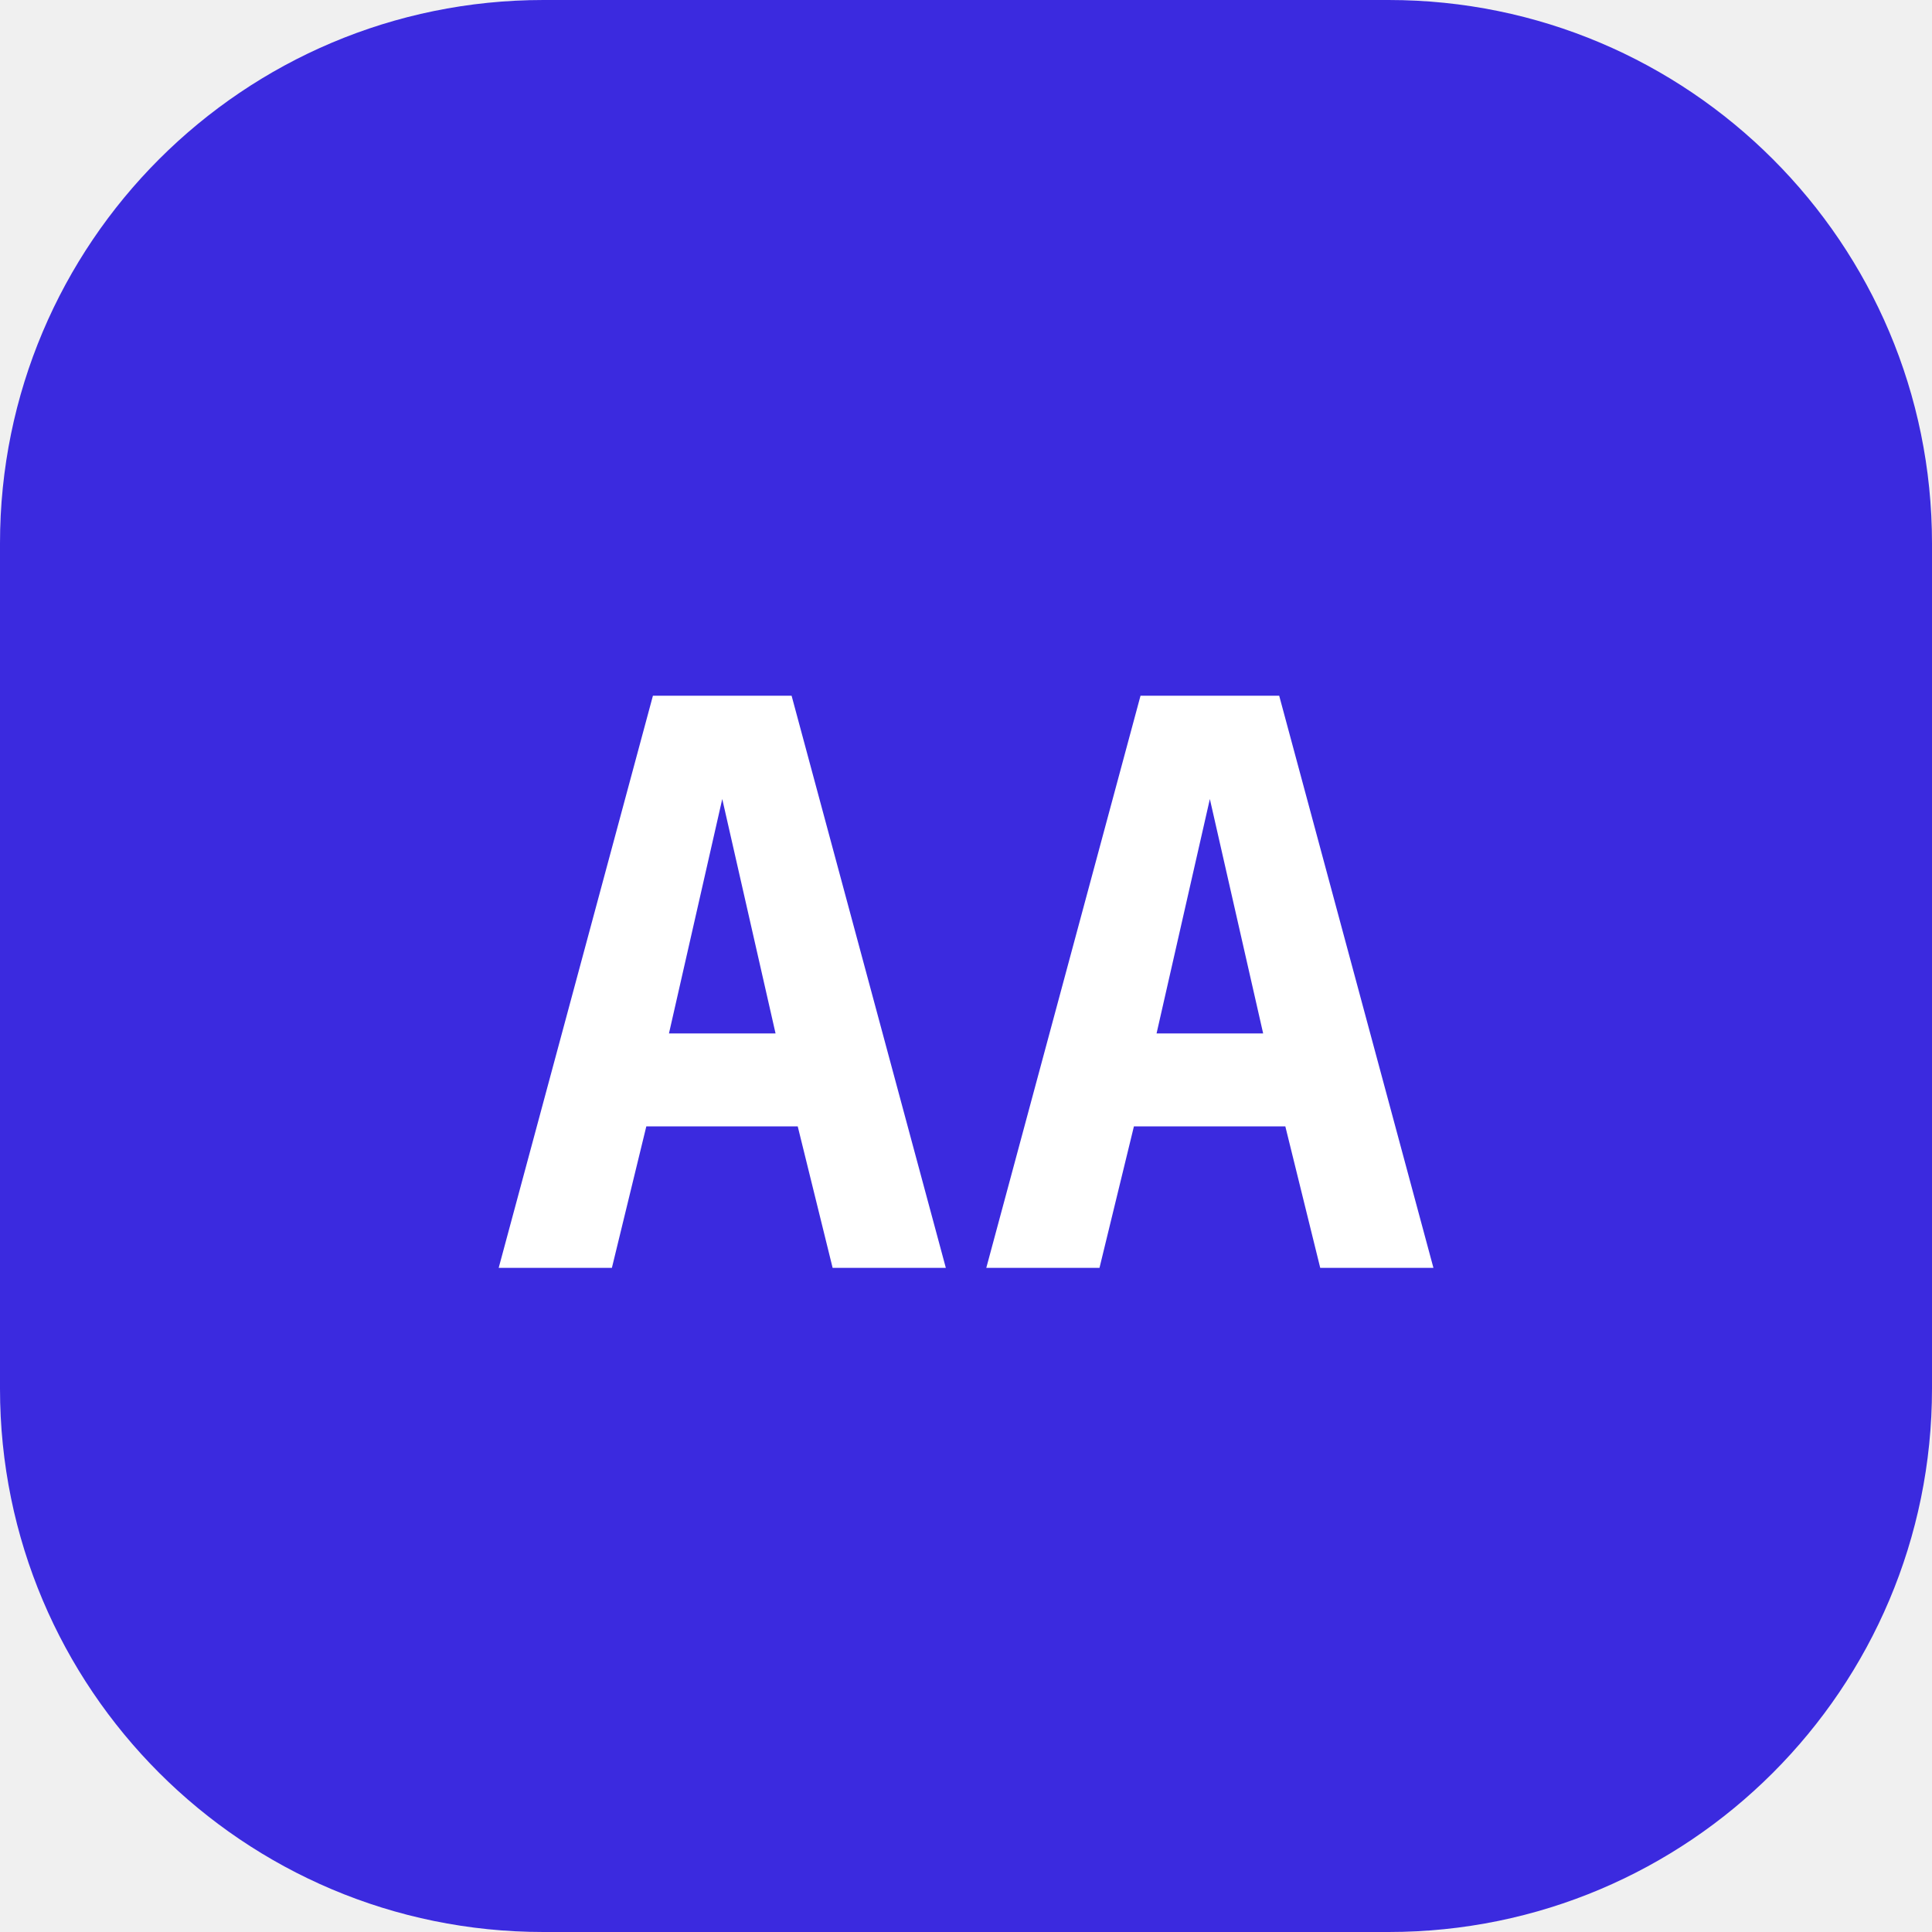
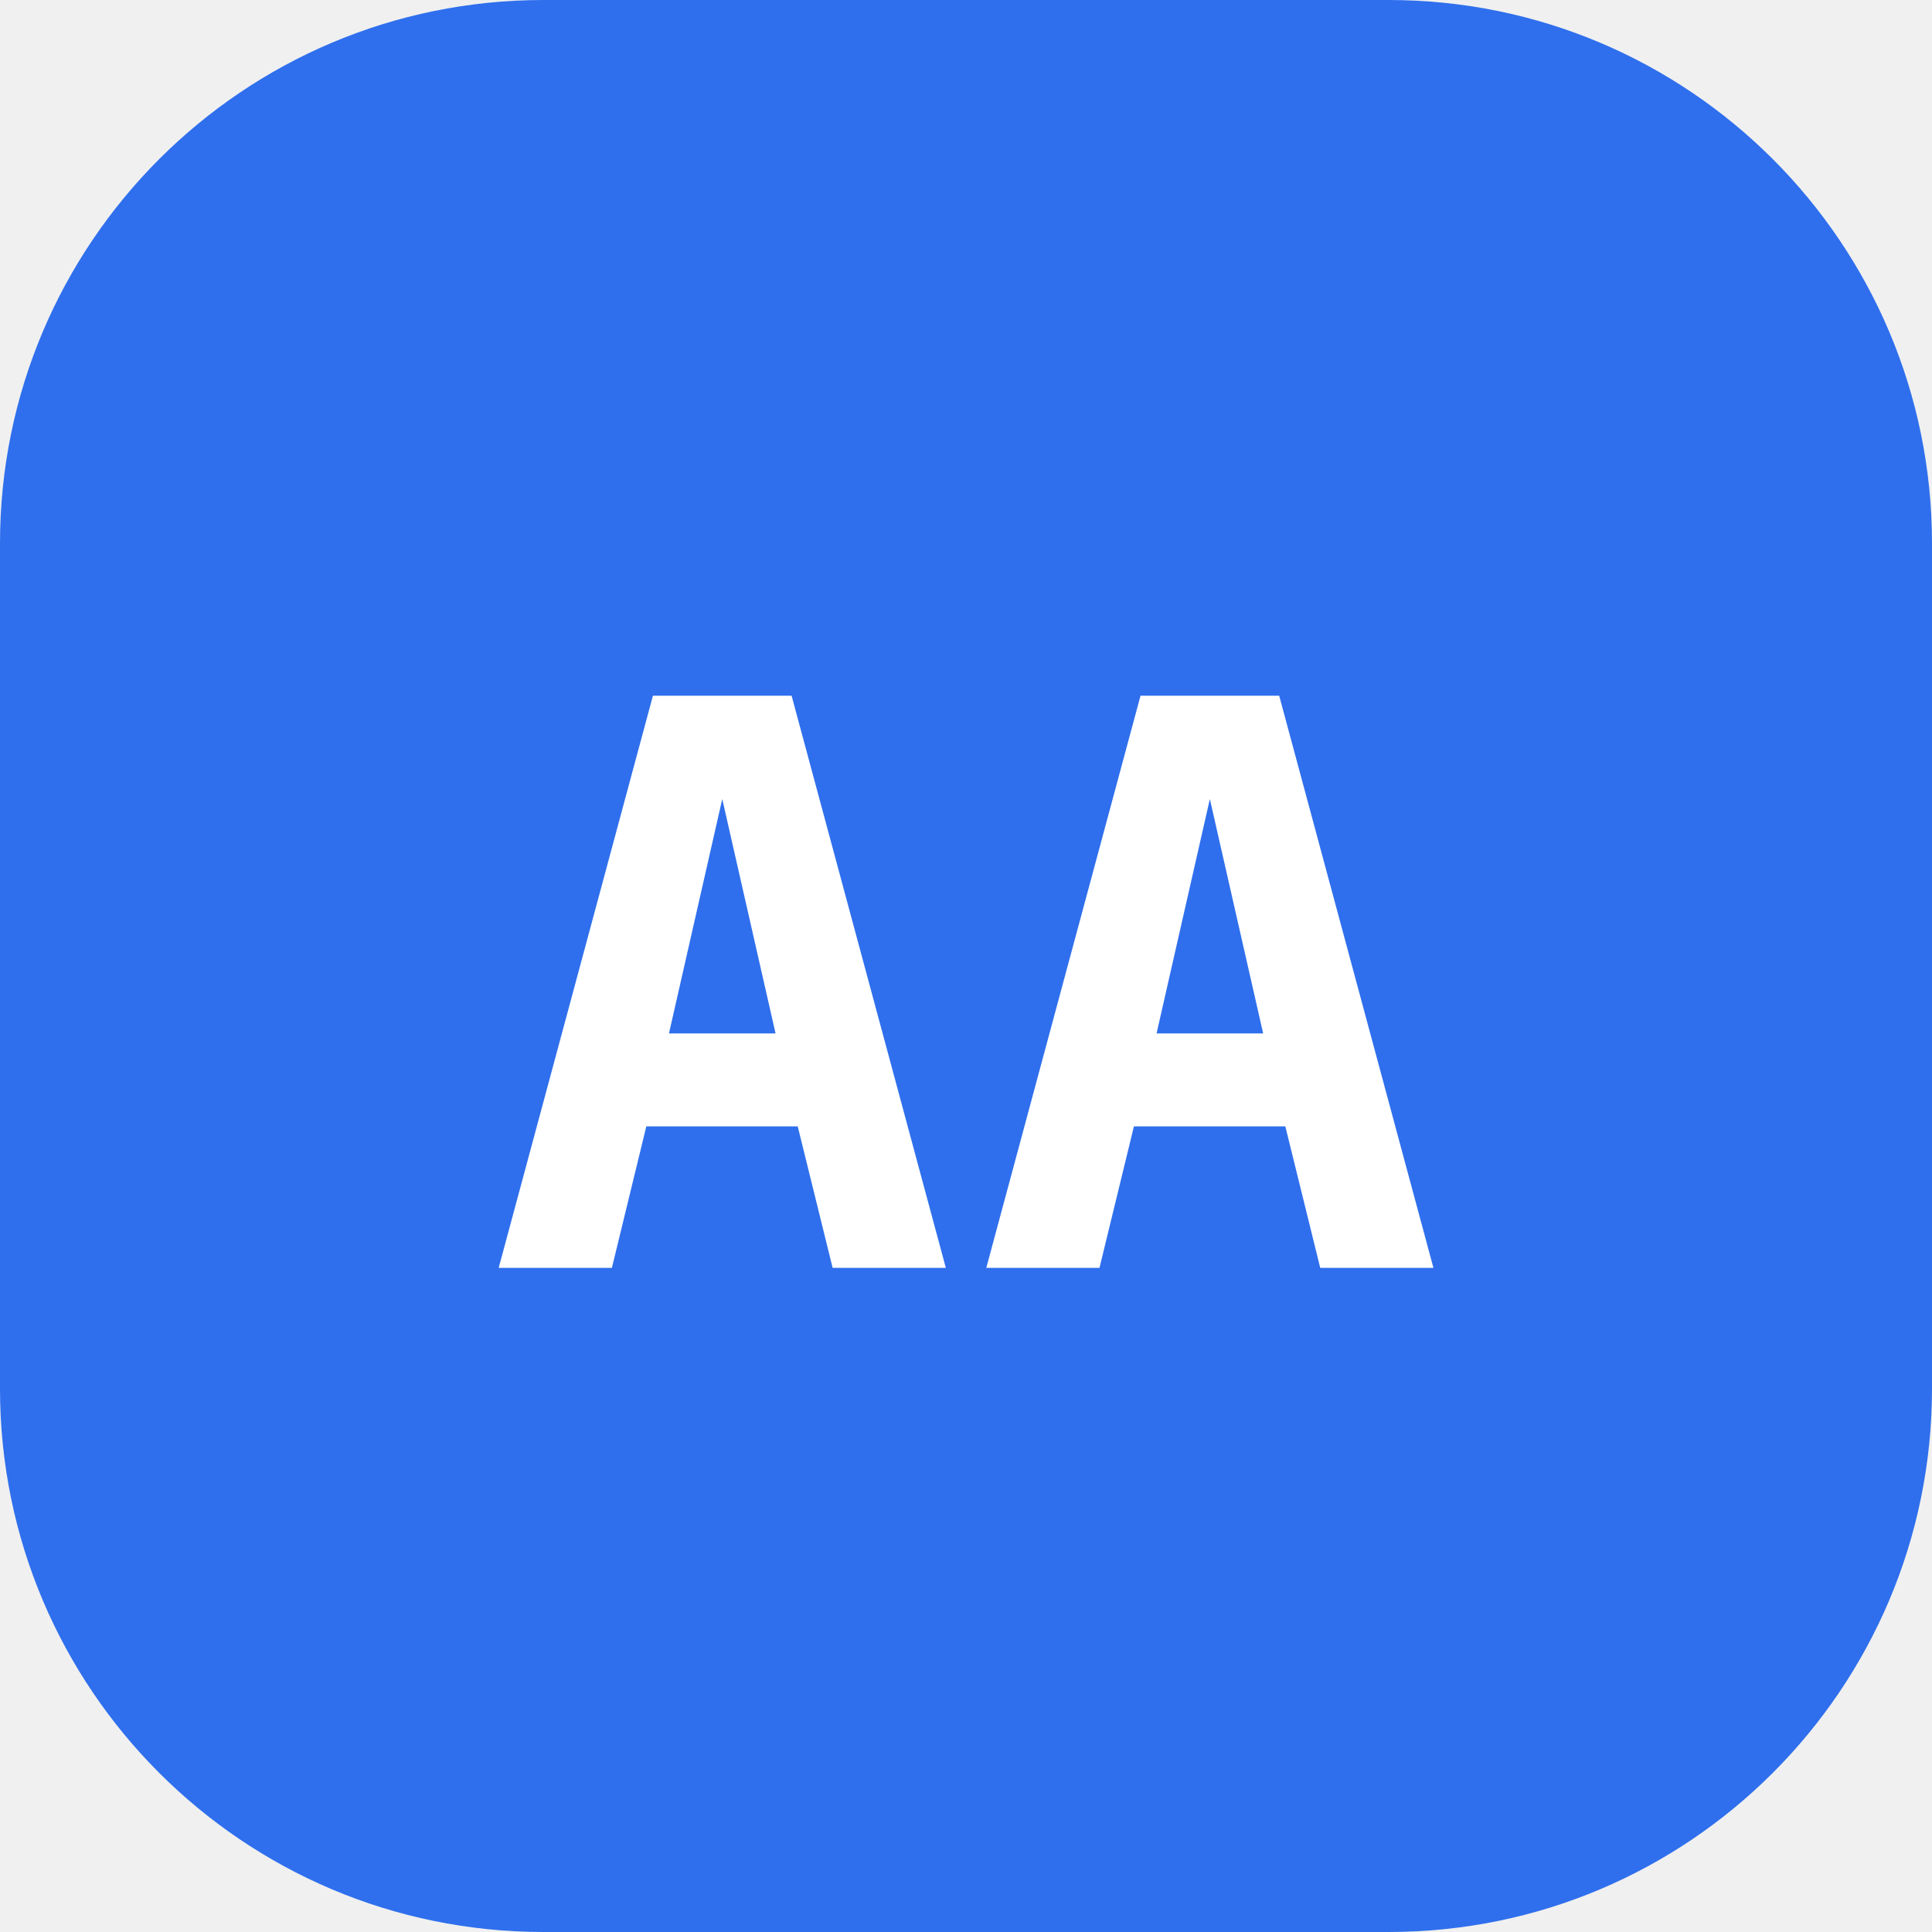
<svg xmlns="http://www.w3.org/2000/svg" viewBox="0 0 64 64">
-   <rect width="64" height="64" rx="18" fill="#3B2ADF" />
+   <rect width="64" height="64" rx="18" fill="#2F6FED" />
  <text x="32" y="42" font-family="JetBrains Mono, ui-monospace, monospace" font-size="26" font-weight="700" fill="#FFFFFF" text-anchor="middle" letter-spacing="0.5">AA</text>
</svg>
